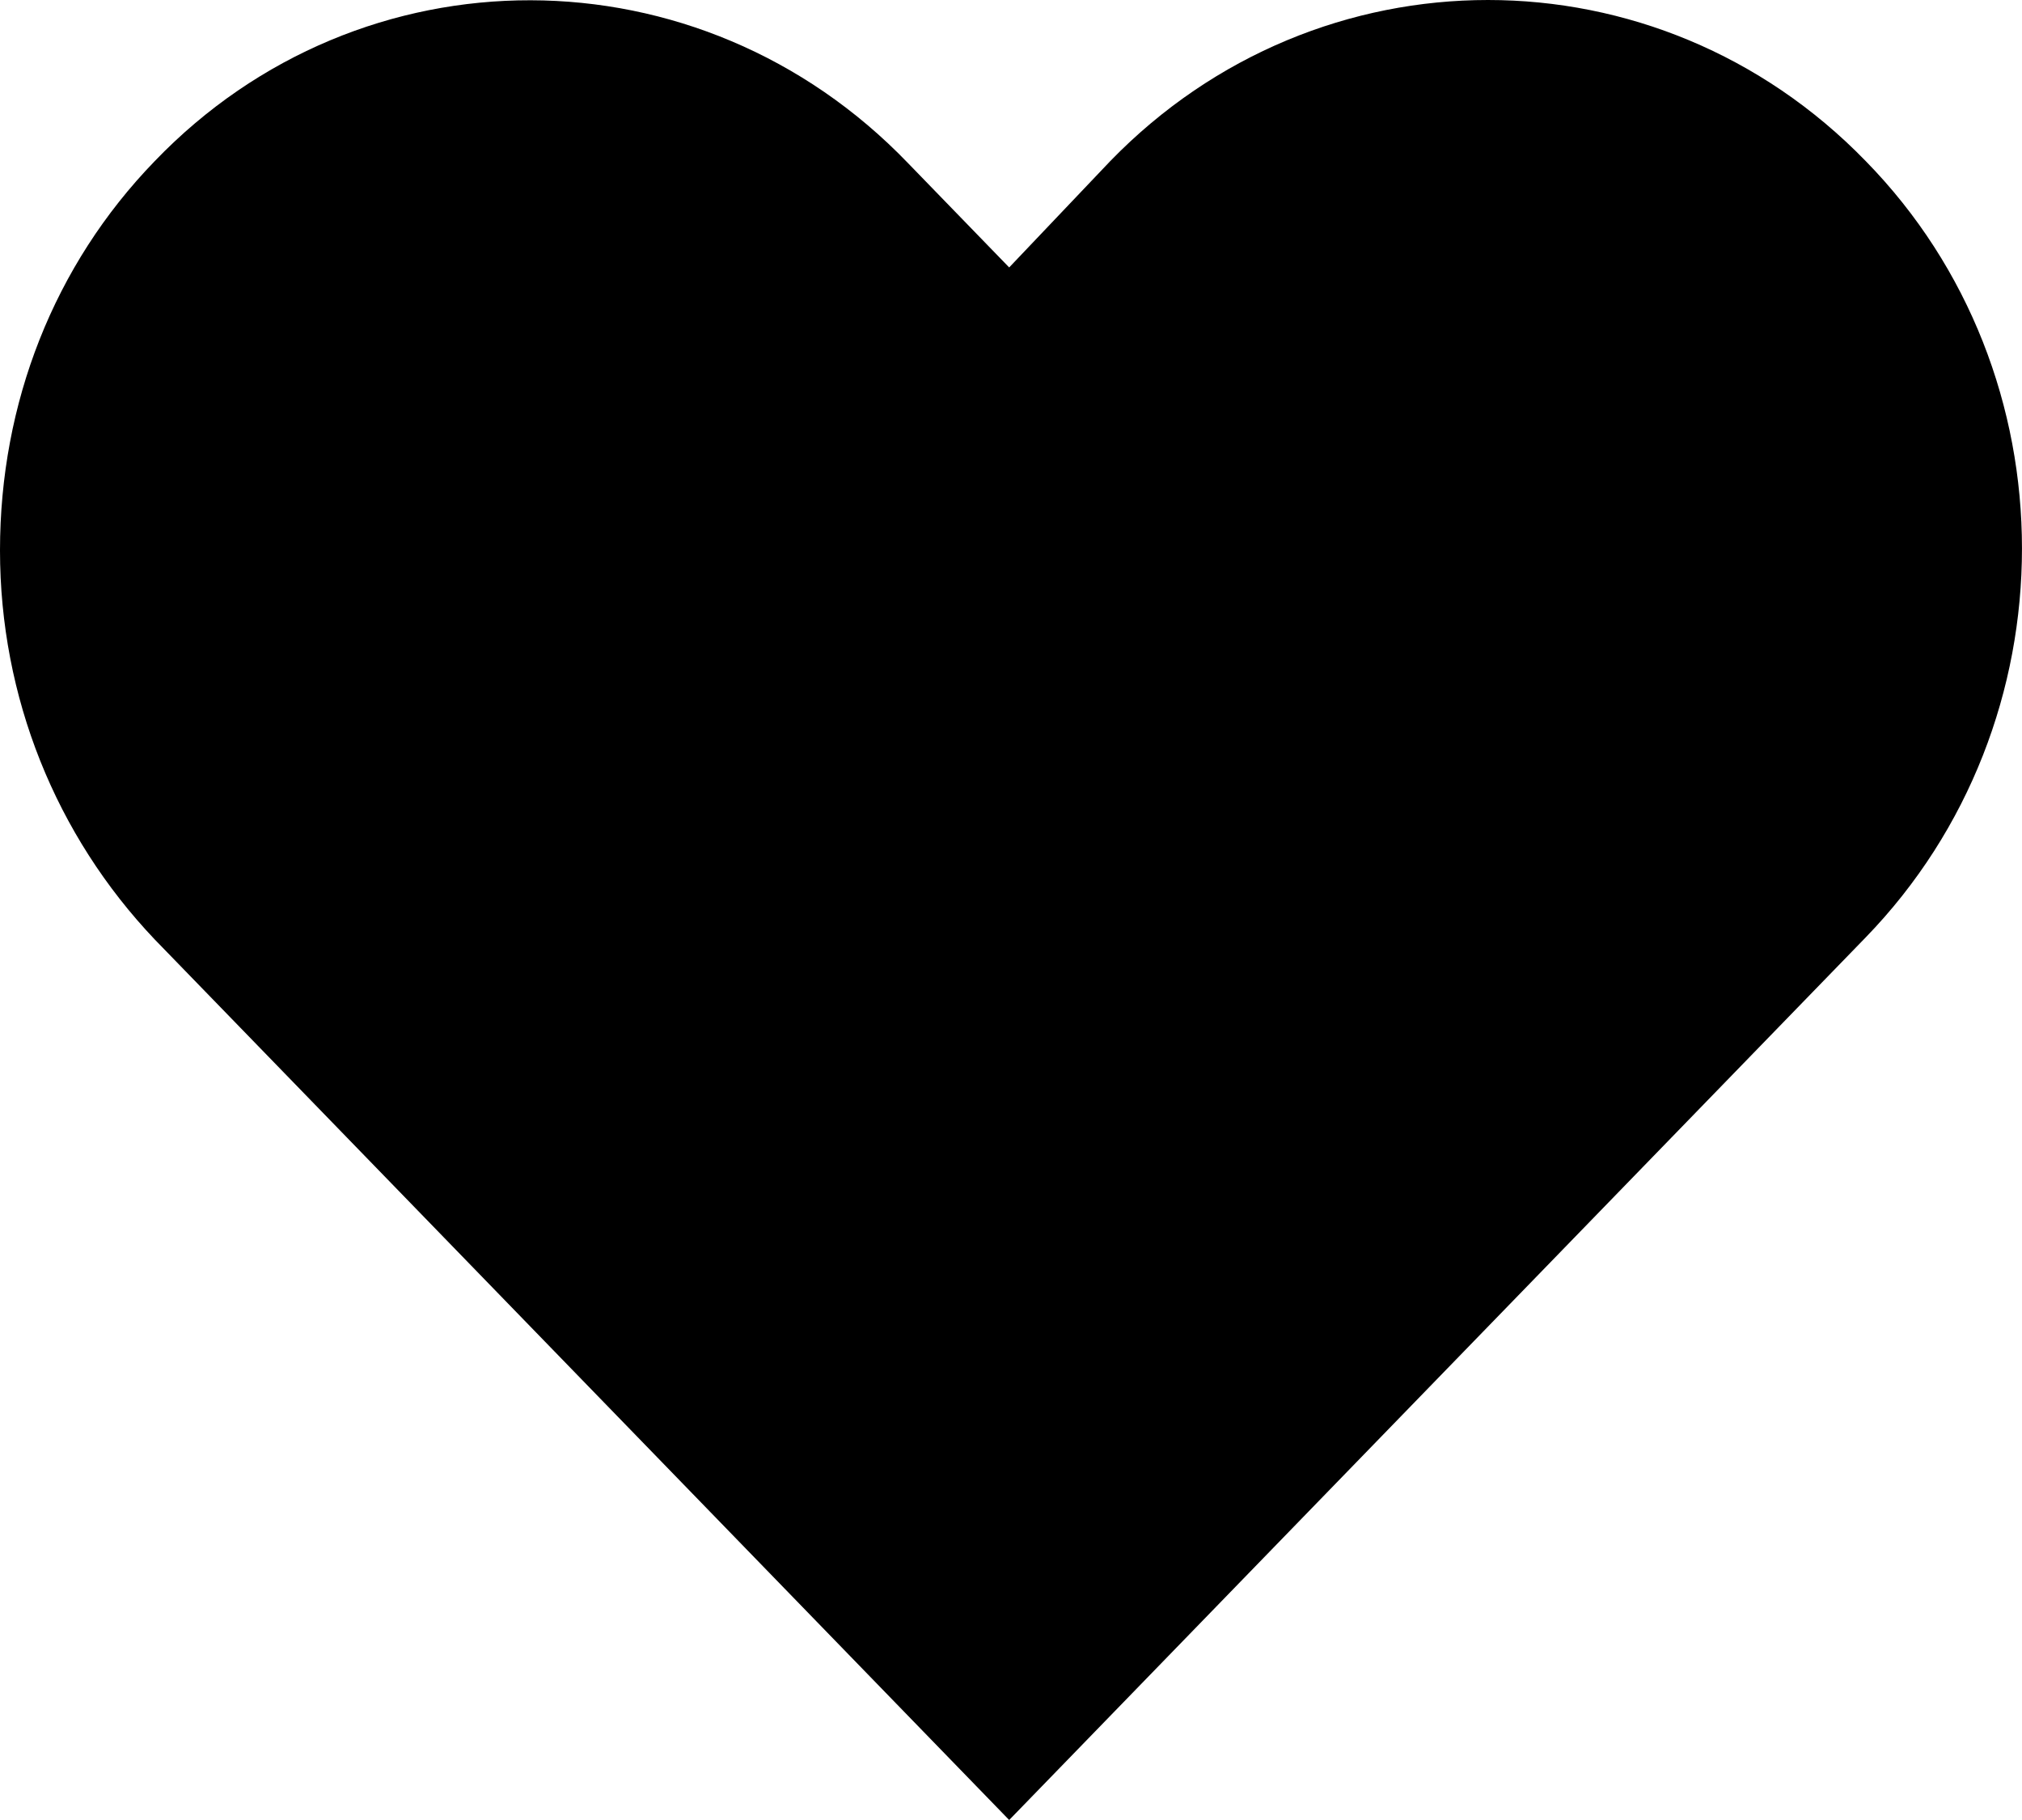
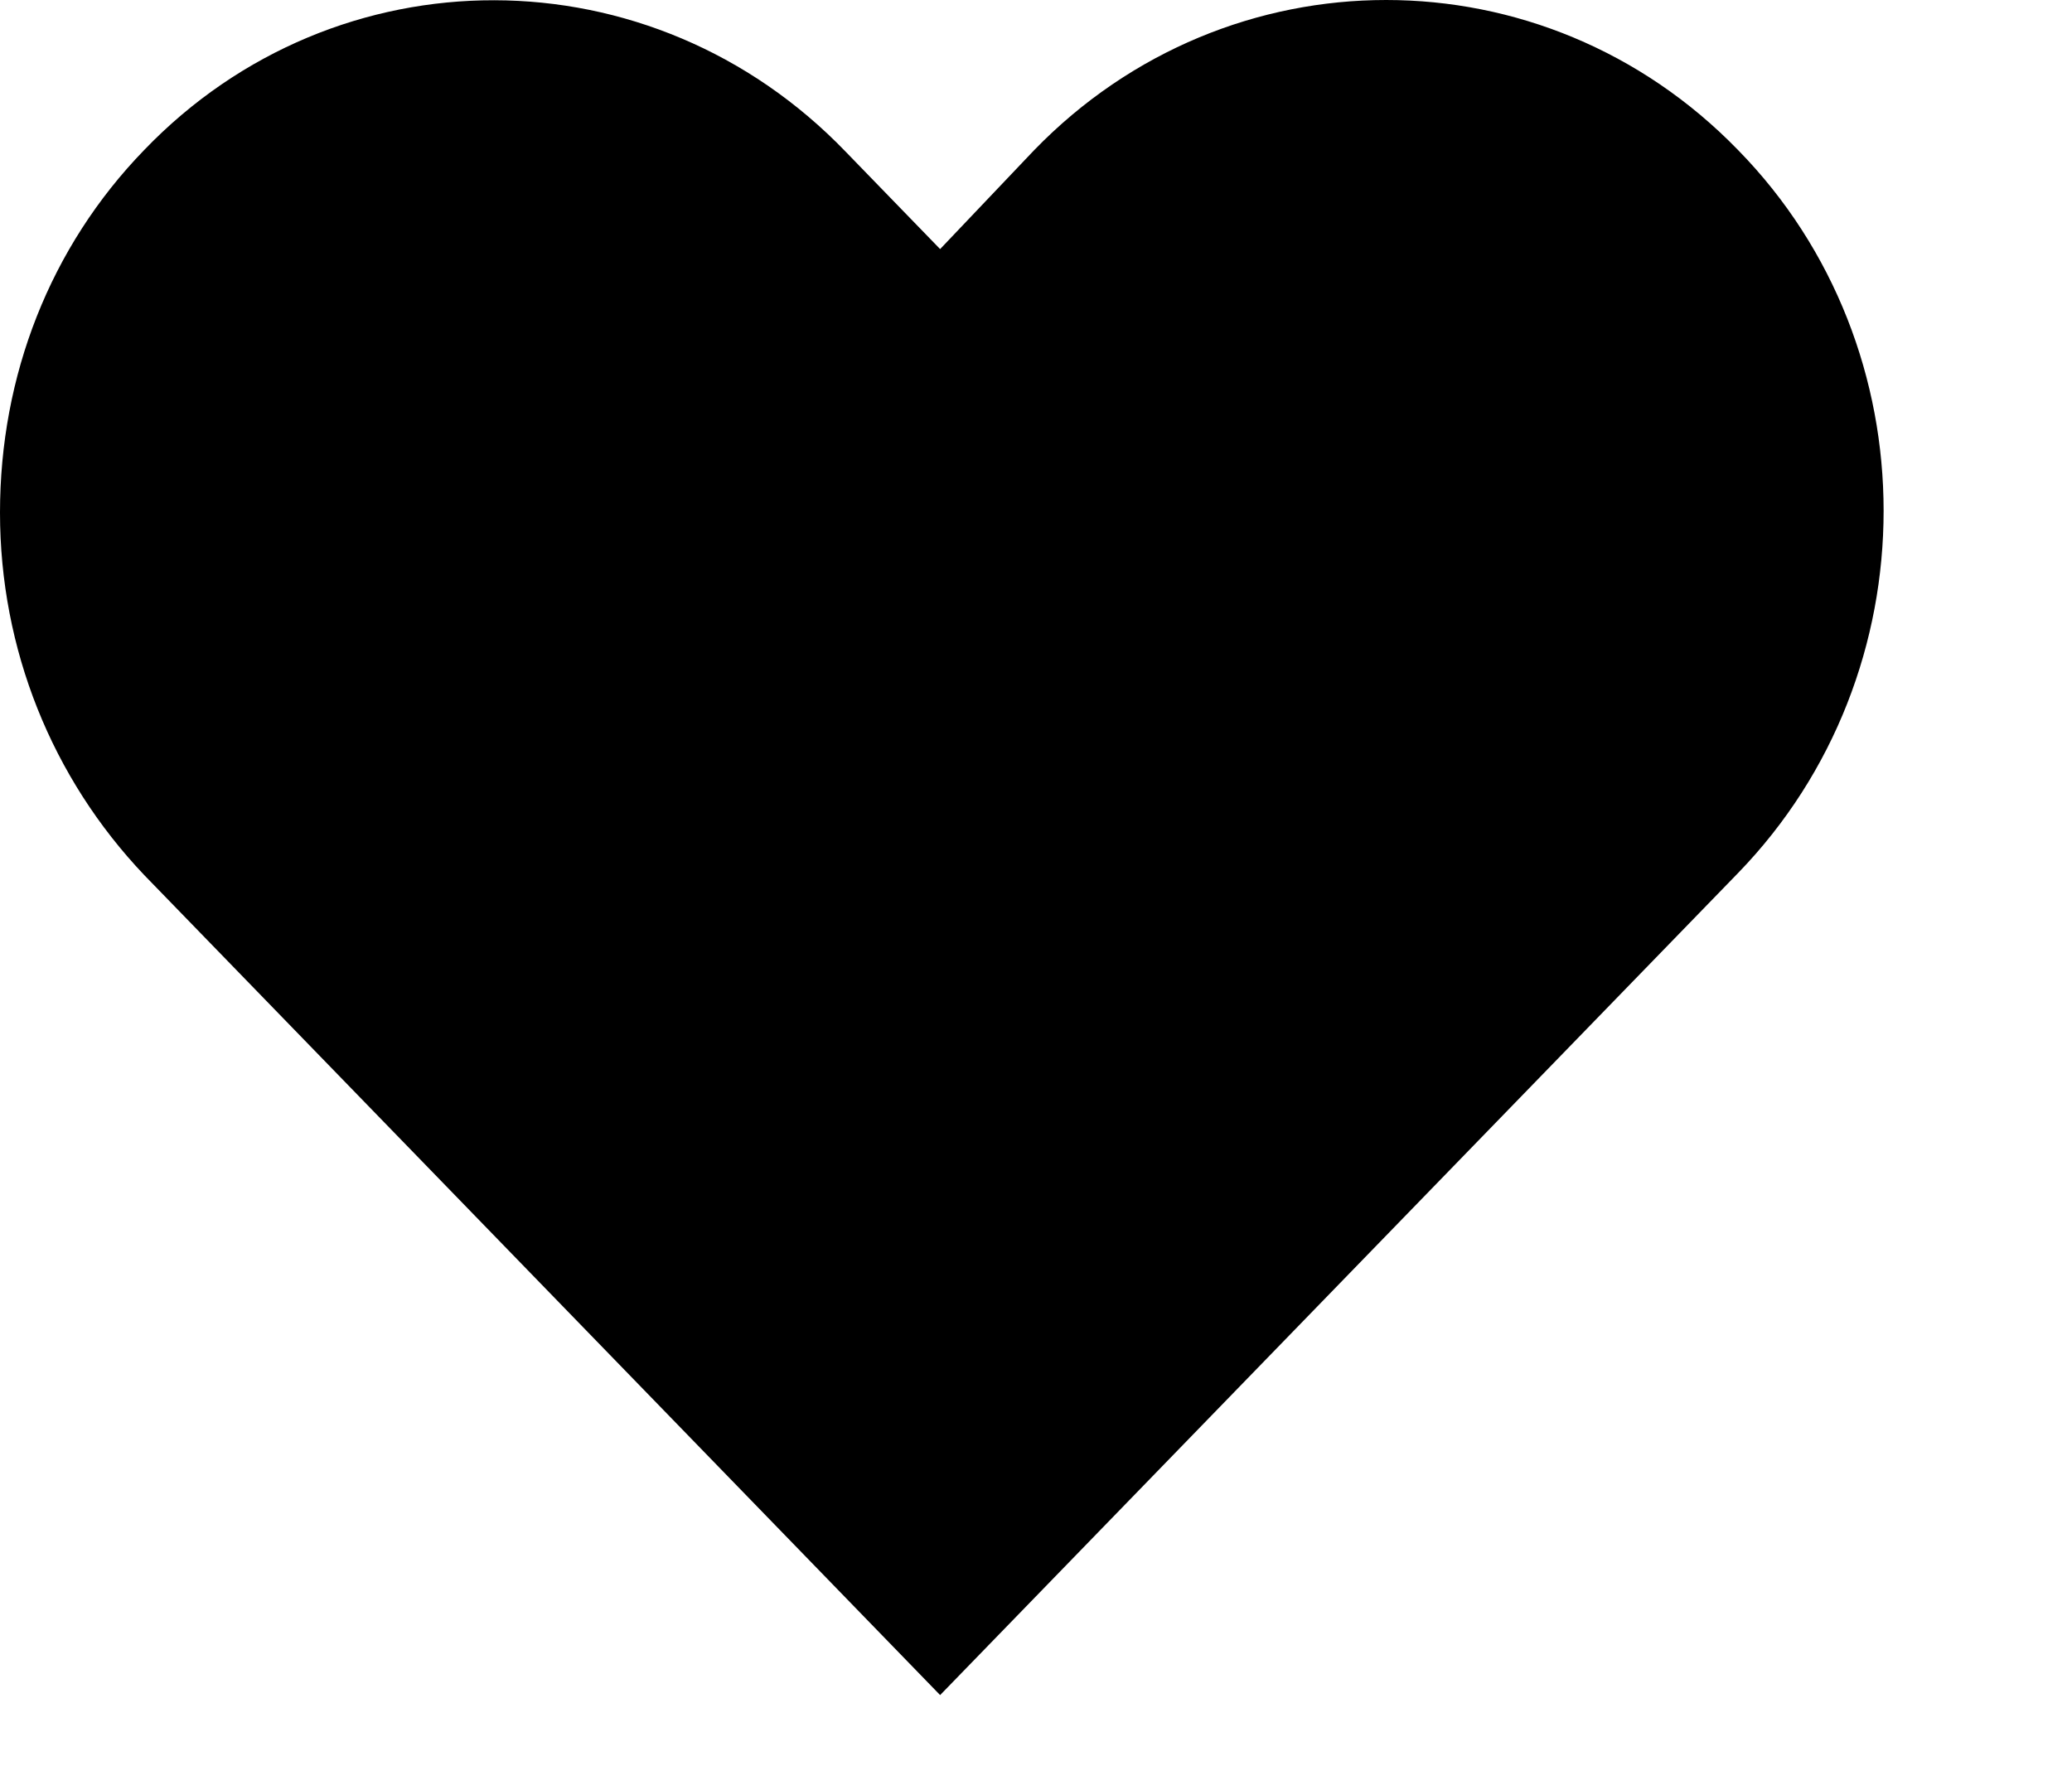
- <svg xmlns="http://www.w3.org/2000/svg" width="20" height="18" viewBox="0 0 20 18" fill="none">
+ <svg xmlns="http://www.w3.org/2000/svg" width="22" height="19" viewBox="0 0 22 19" fill="none">
  <path fill-rule="evenodd" clip-rule="evenodd" d="M18.454 1.593C20.515 3.697 20.515 7.146 18.454 9.271L9.982 18L1.531 9.292C0.551 8.261 0 6.894 0 5.443C0 3.991 0.531 2.624 1.531 1.593C3.572 -0.531 6.92 -0.531 8.982 1.614L9.982 2.645L10.982 1.593C13.044 -0.531 16.392 -0.531 18.454 1.593Z" fill="black" />
</svg>
